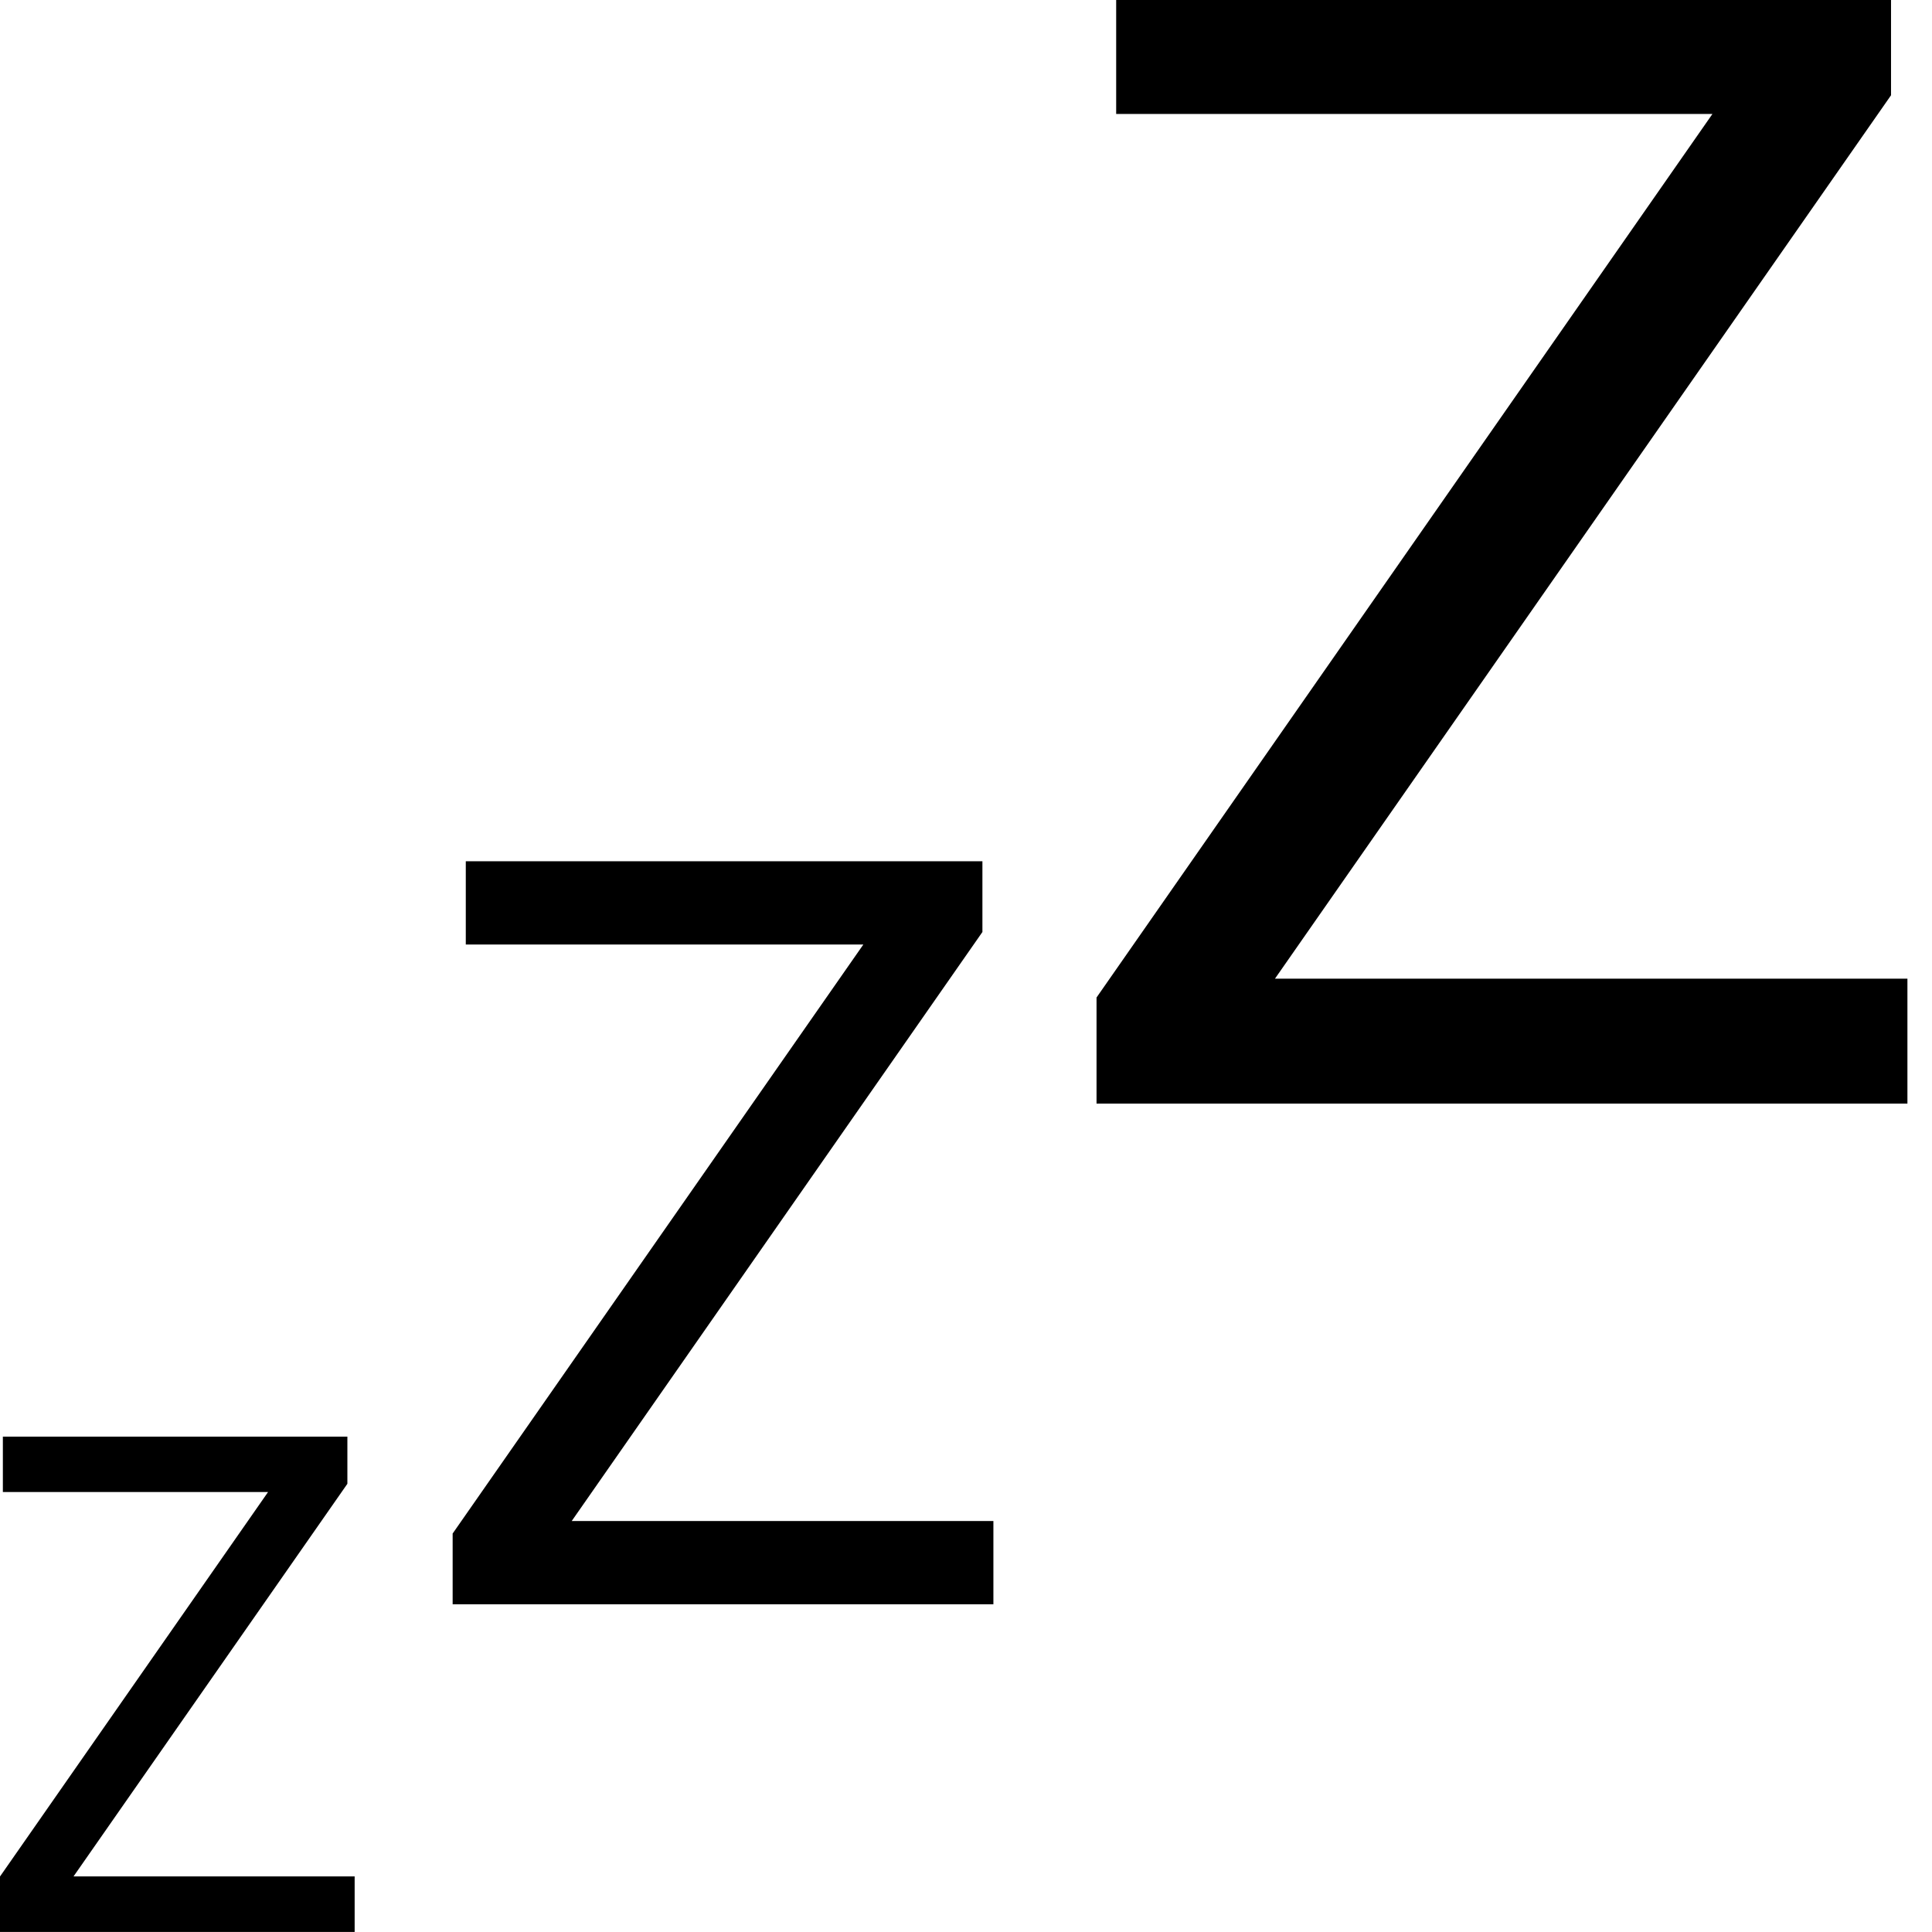
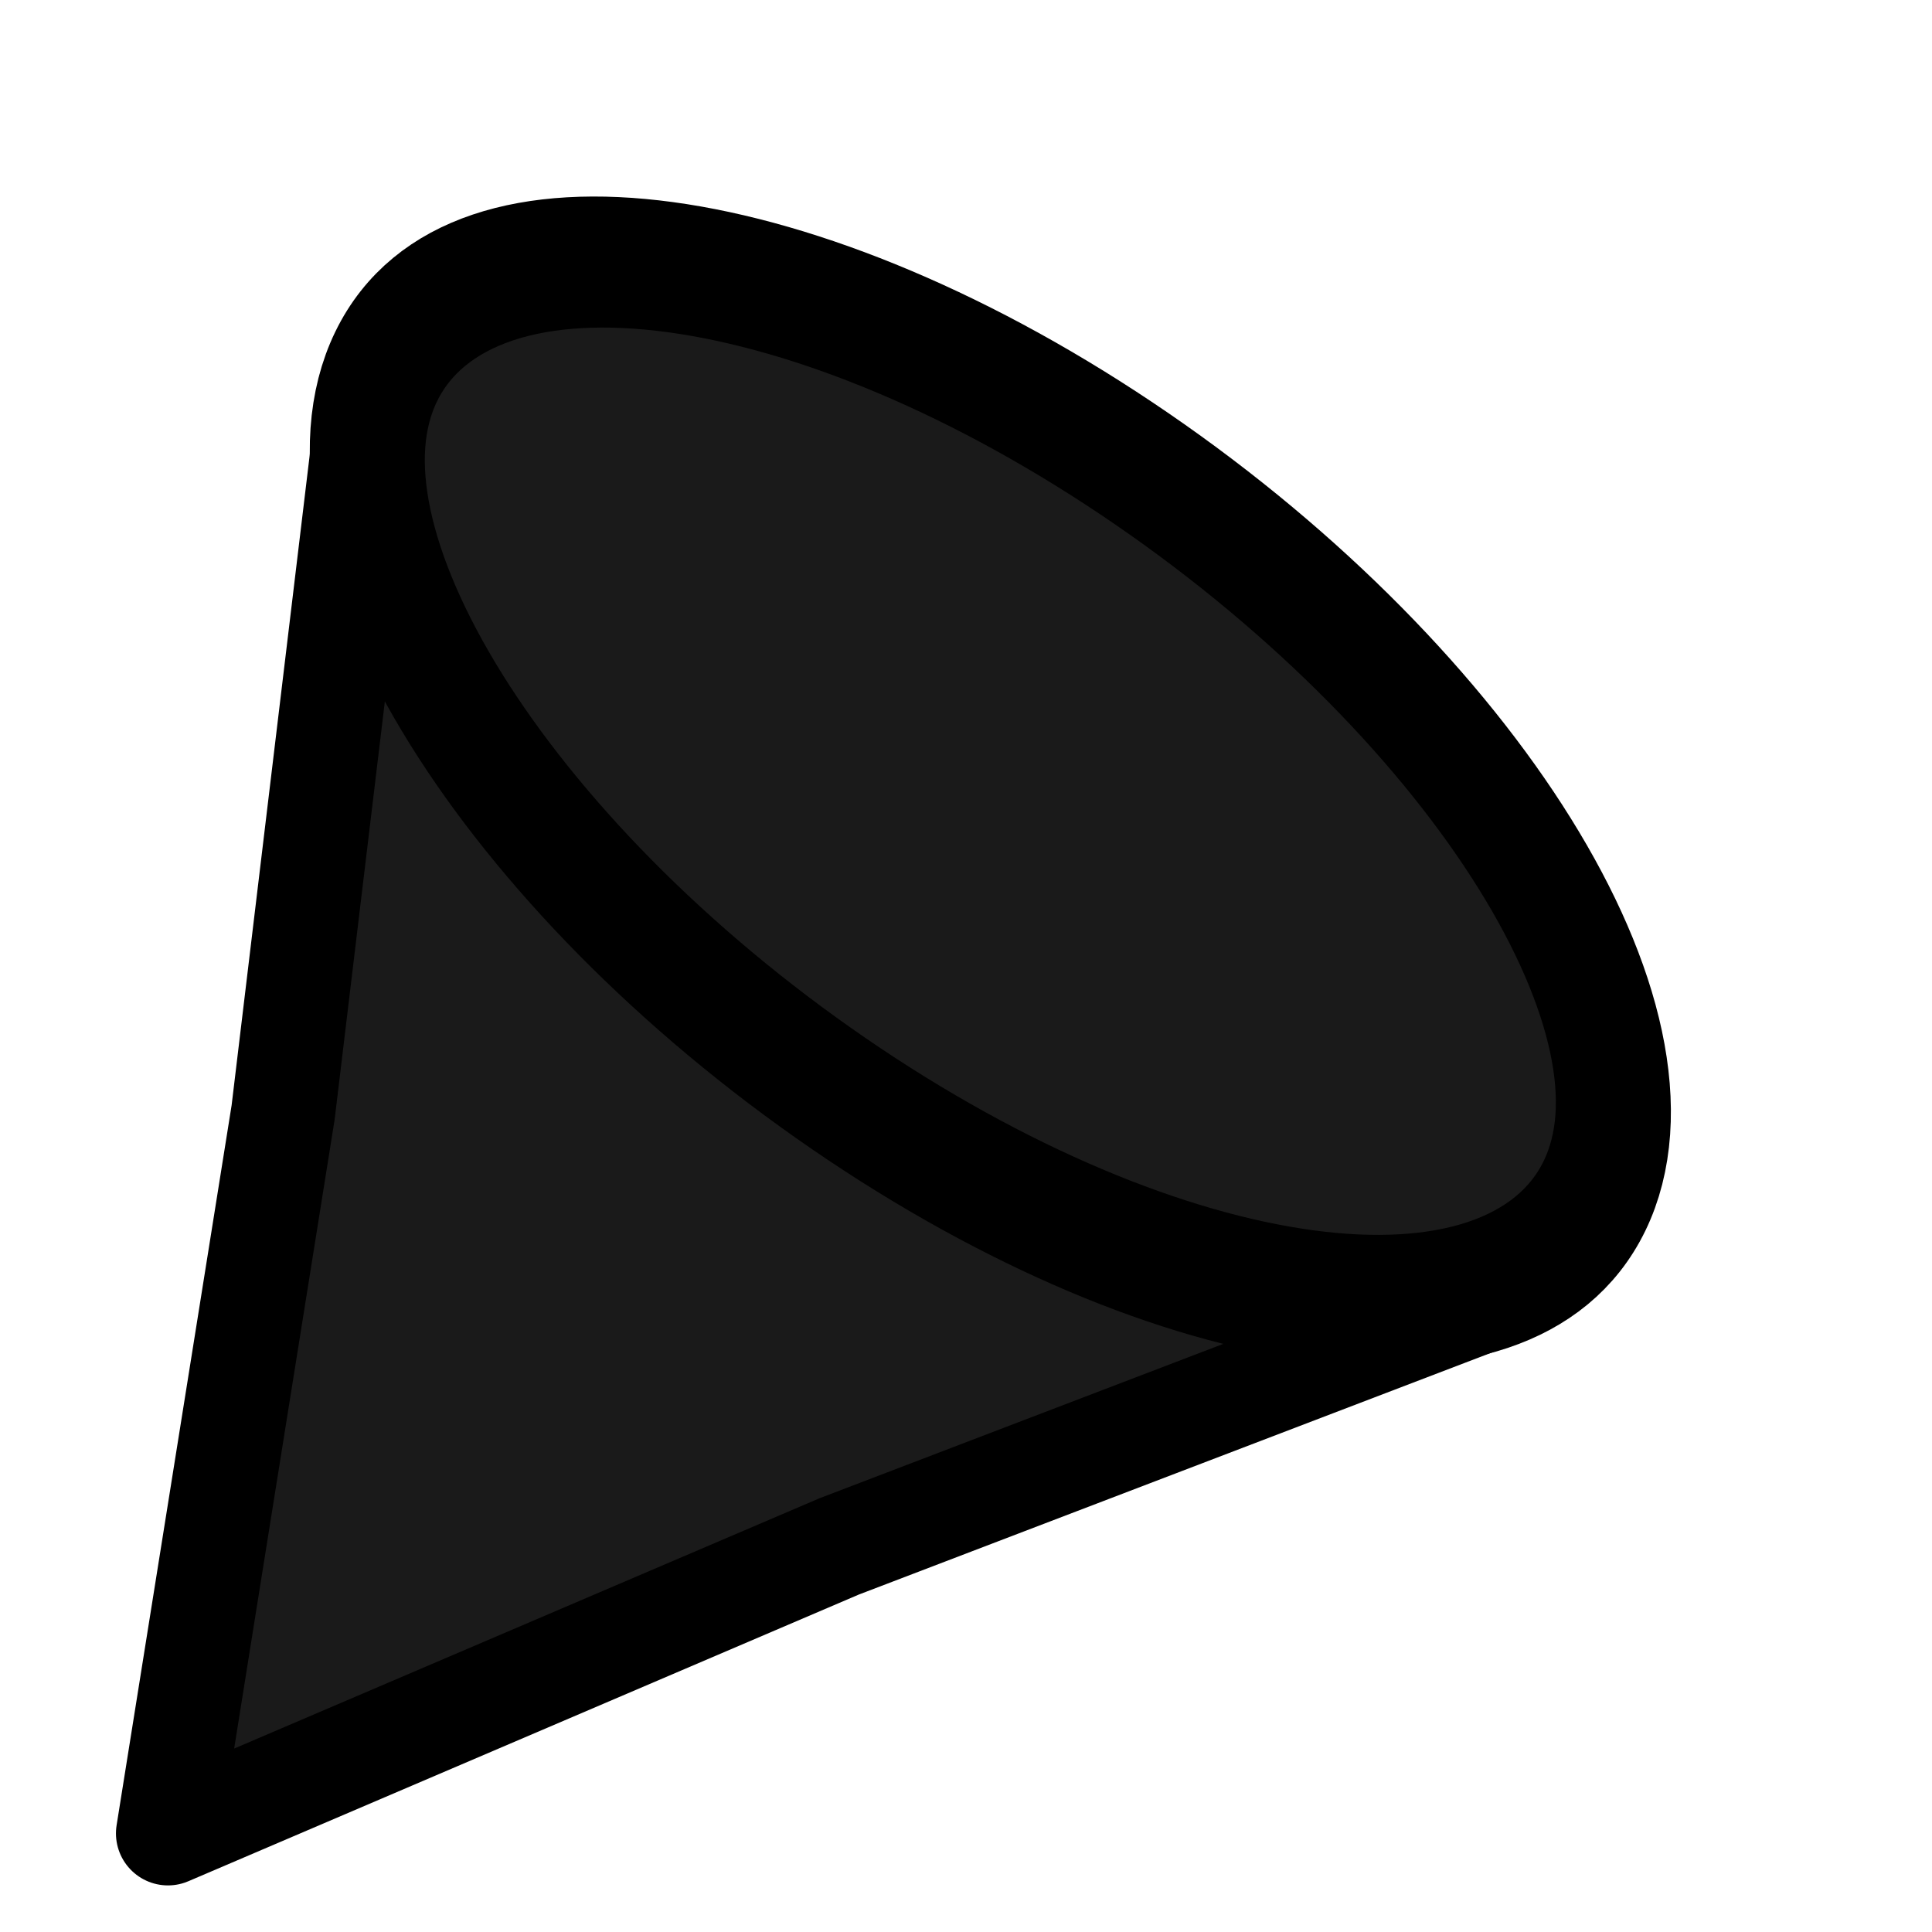
<svg xmlns="http://www.w3.org/2000/svg" width="200mm" height="200mm" viewBox="0 0 200 200" version="1.1" id="svg8">
  <defs id="defs2" />
  <g id="layer1" transform="translate(0,-97)">
-     <text xml:space="preserve" style="font-style:normal;font-variant:normal;font-weight:normal;font-stretch:normal;font-size:15.328px;line-height:1.25;font-family:'Poppins Bold';-inkscape-font-specification:'Poppins Bold, ';letter-spacing:0px;word-spacing:0px;fill:#000000;fill-opacity:1;stroke:none;stroke-width:0.383" x="-3.384" y="304.269" id="text817" transform="scale(1.024476,0.9761091)">
-       <tspan id="tspan815" x="-3.384" y="304.269" style="font-style:normal;font-variant:normal;font-weight:normal;font-stretch:normal;font-size:73.574px;font-family:Poppins;-inkscape-font-specification:Poppins;stroke-width:0.383">Z</tspan>
-     </text>
-     <text xml:space="preserve" style="font-style:normal;font-variant:normal;font-weight:normal;font-stretch:normal;font-size:110.362px;line-height:1.25;font-family:'Poppins Bold';-inkscape-font-specification:'Poppins Bold, ';letter-spacing:0px;word-spacing:0px;fill:#000000;fill-opacity:1;stroke:none;stroke-width:0.383" x="41.55" y="269.513" id="text817-3" transform="scale(1.024476,0.9761091)">
-       <tspan id="tspan815-5" x="41.55" y="269.513" style="font-style:normal;font-variant:normal;font-weight:normal;font-stretch:normal;font-size:110.362px;font-family:Poppins;-inkscape-font-specification:Poppins;stroke-width:0.383">Z</tspan>
-     </text>
-     <text xml:space="preserve" style="font-style:normal;font-variant:normal;font-weight:normal;font-stretch:normal;font-size:165.542px;line-height:1.25;font-family:'Poppins Bold';-inkscape-font-specification:'Poppins Bold, ';letter-spacing:0px;word-spacing:0px;fill:#000000;fill-opacity:1;stroke:none;stroke-width:0.383" x="104.505" y="216.413" id="text817-3-6" transform="scale(1.024476,0.9761091)">
-       <tspan id="tspan815-5-4" x="104.505" y="216.413" style="font-style:normal;font-variant:normal;font-weight:normal;font-stretch:normal;font-size:165.542px;font-family:Poppins;-inkscape-font-specification:Poppins;stroke-width:0.383">Z</tspan>
-     </text>
+     <path style="fill:#1a1a1a;fill-opacity:1;stroke:#000000;stroke-width:10.765;stroke-linecap:butt;stroke-linejoin:round;stroke-miterlimit:4;stroke-dasharray:none;stroke-opacity:1" id="path890" d="m -38.176,-162.818 -74.631,-11.922 -75.038,-9.012 47.64,-58.672 45.324,-60.479 26.991,70.593 z" transform="rotate(90,-235.2009,89.76934)" />
+     <ellipse style="fill:#1a1a1a;fill-opacity:1;stroke:#000000;stroke-width:12.764;stroke-linecap:butt;stroke-linejoin:round;stroke-miterlimit:4;stroke-dasharray:none;stroke-opacity:1" id="path892" cx="89.63" cy="-171.837" rx="35.94" ry="75.858" transform="matrix(-0.4368315,0.8995434,-0.8244592,-0.5659214,0,0)" />
  </g>
</svg>
